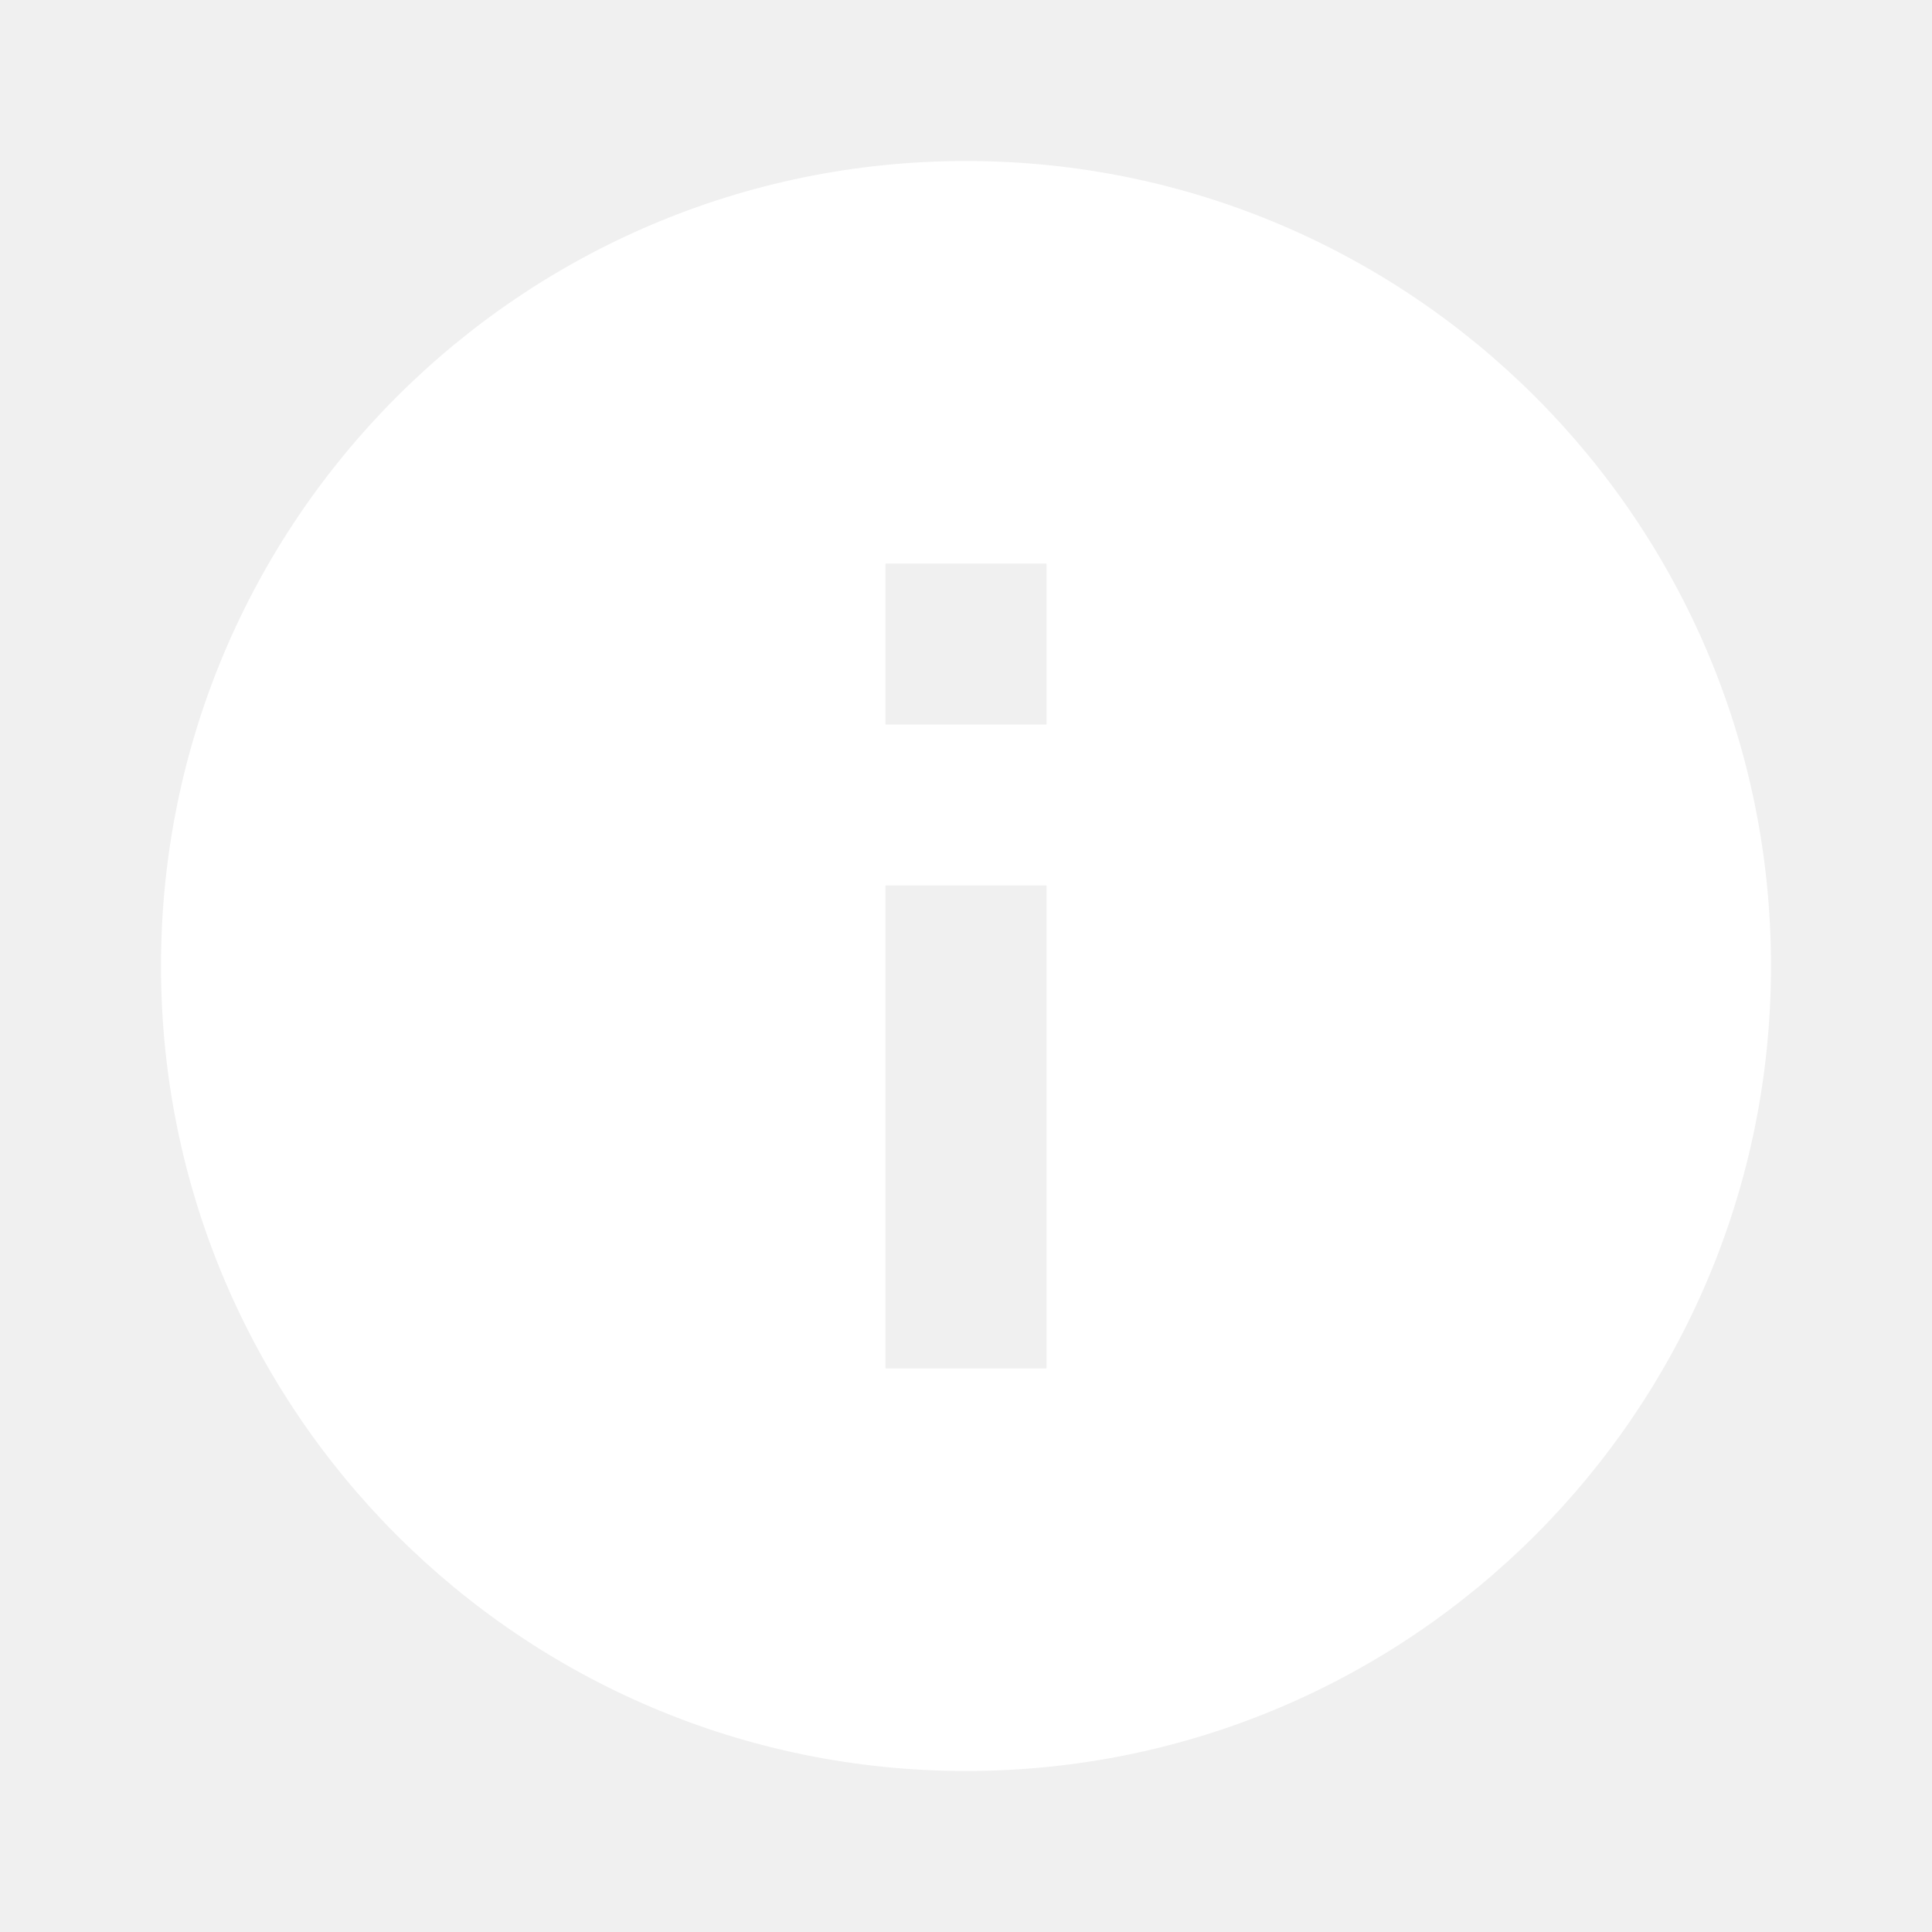
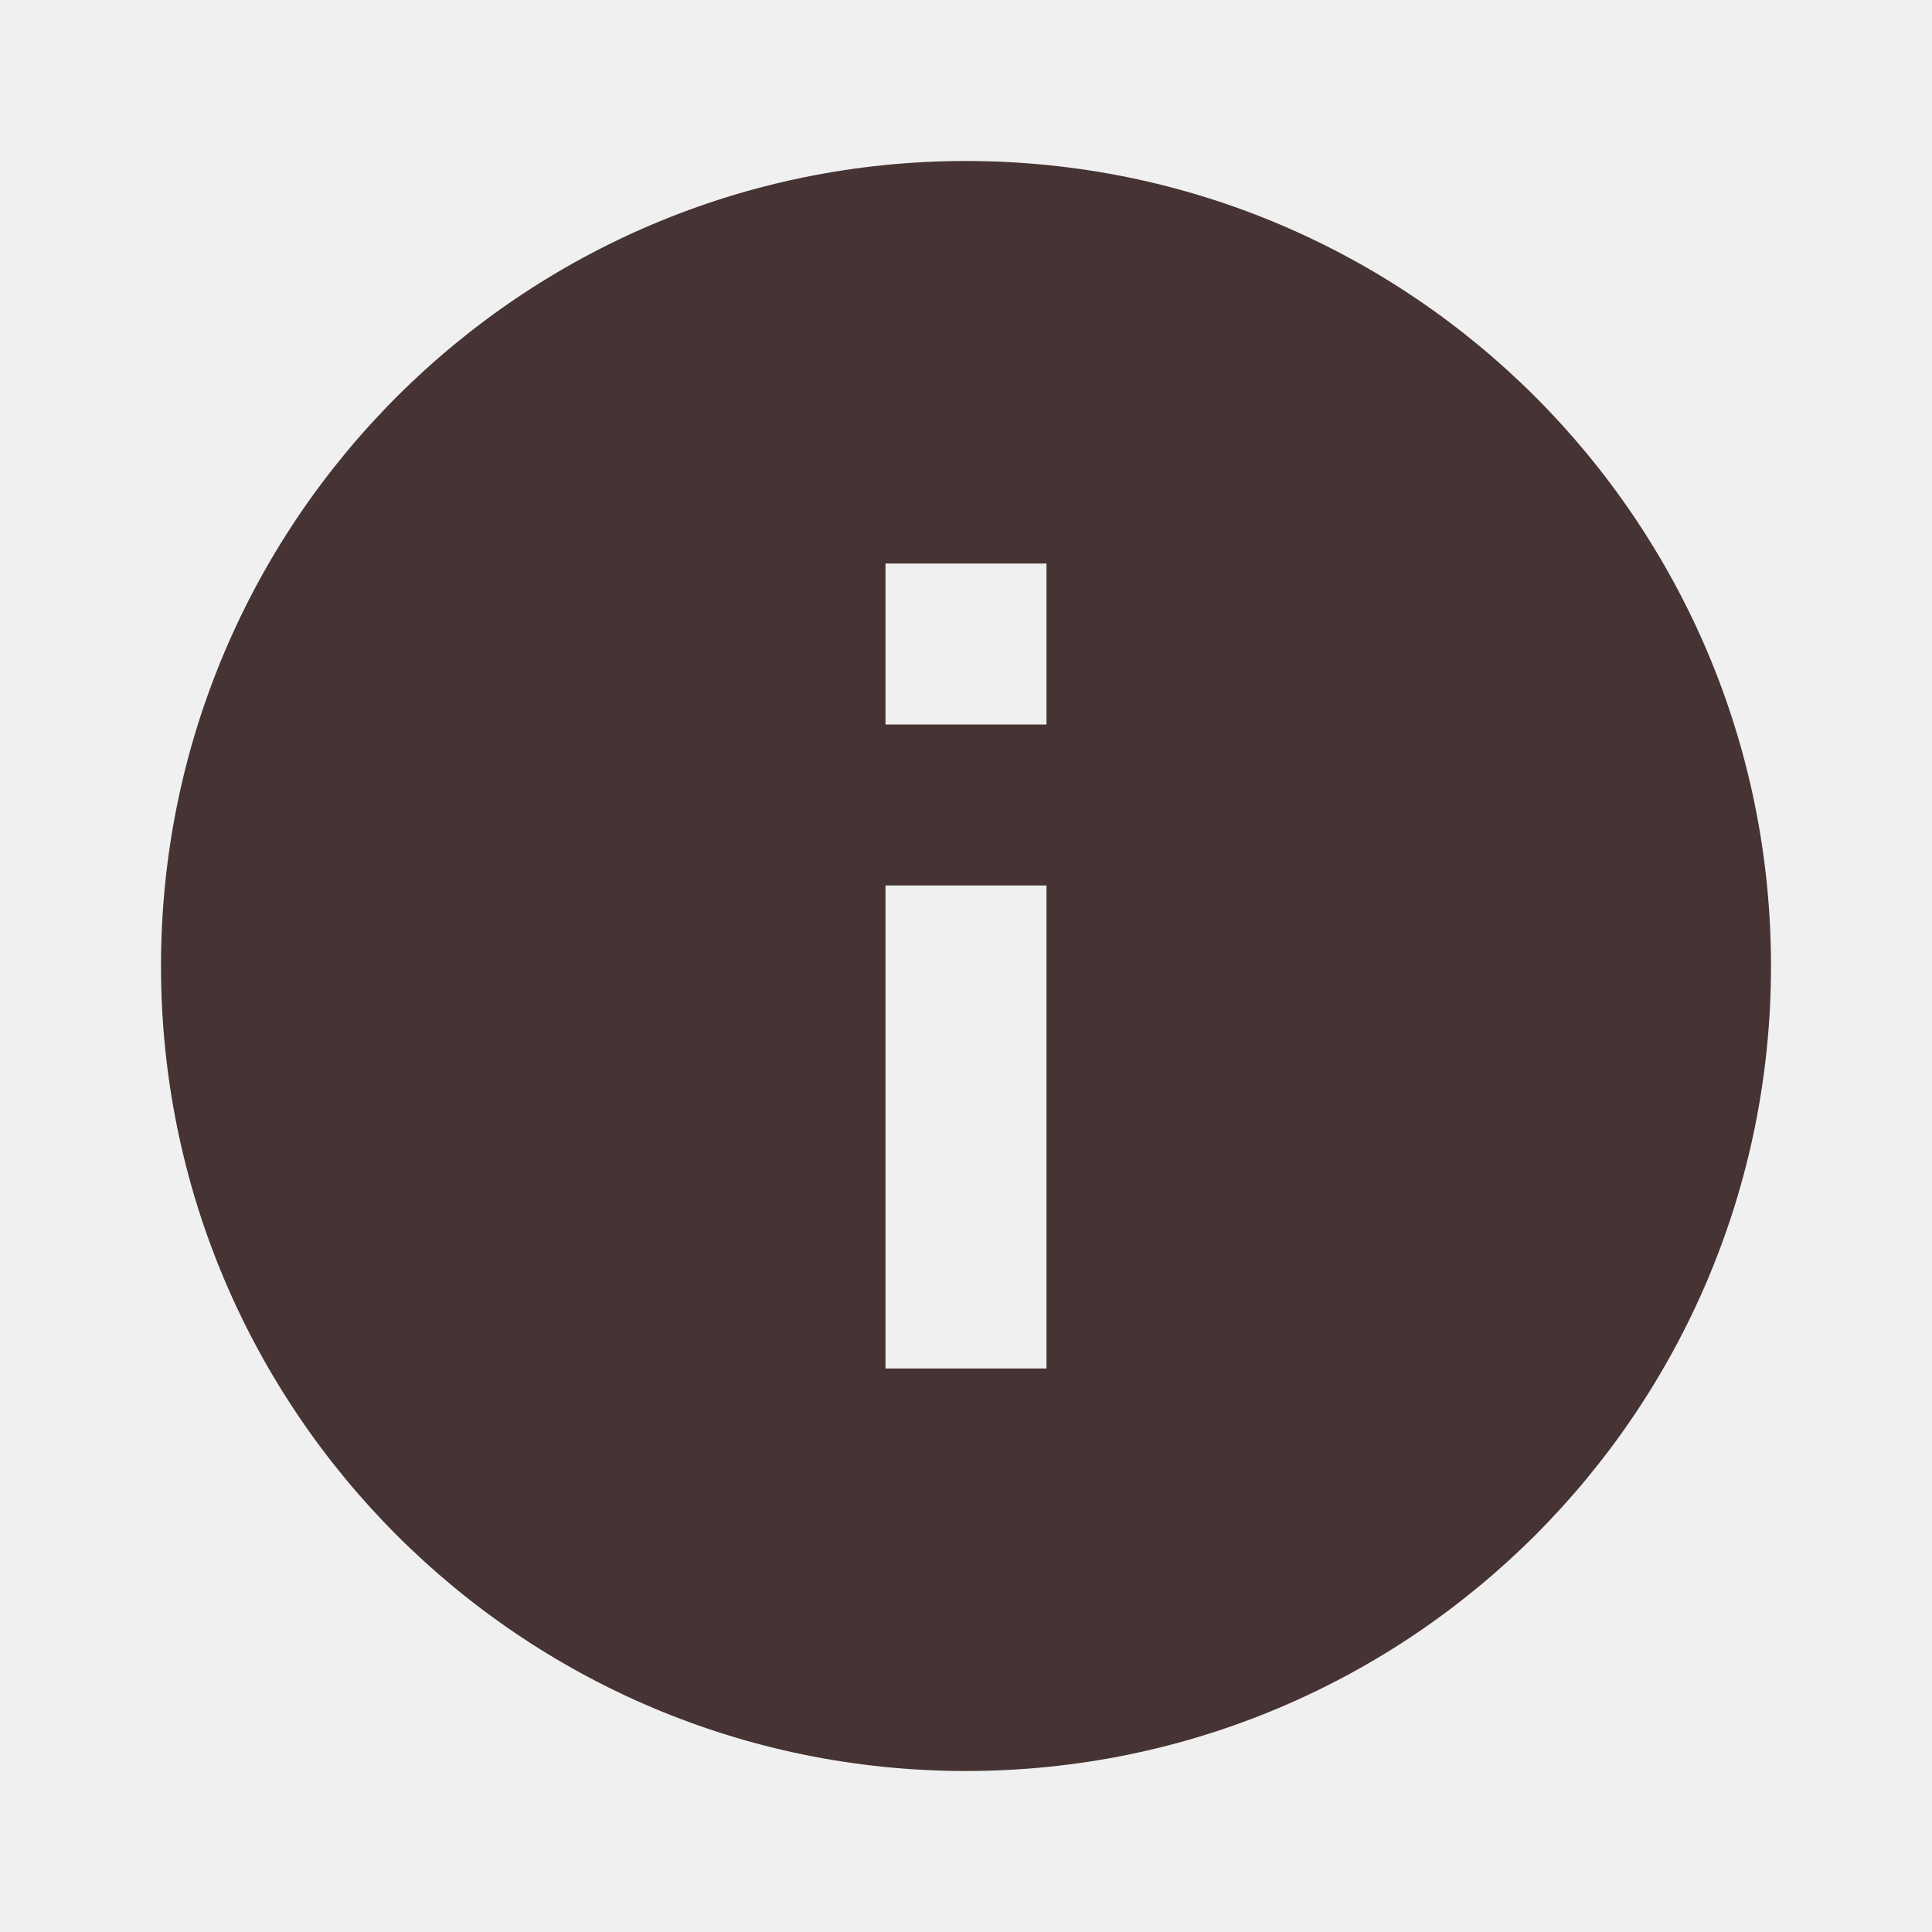
<svg xmlns="http://www.w3.org/2000/svg" width="24" height="24" viewBox="0 0 24 24">
-   <path fill="white" d="M13 9h-2V7h2m0 10h-2v-6h2m-1-9A10 10 0 0 0 2 12a10 10 0 0 0 10 10a10 10 0 0 0 10-10A10 10 0 0 0 12 2Z" />
+   <path fill="#463333" d="M13 9h-2V7h2m0 10h-2v-6h2m-1-9A10 10 0 0 0 2 12a10 10 0 0 0 10 10a10 10 0 0 0 10-10A10 10 0 0 0 12 2Z" />
</svg>
